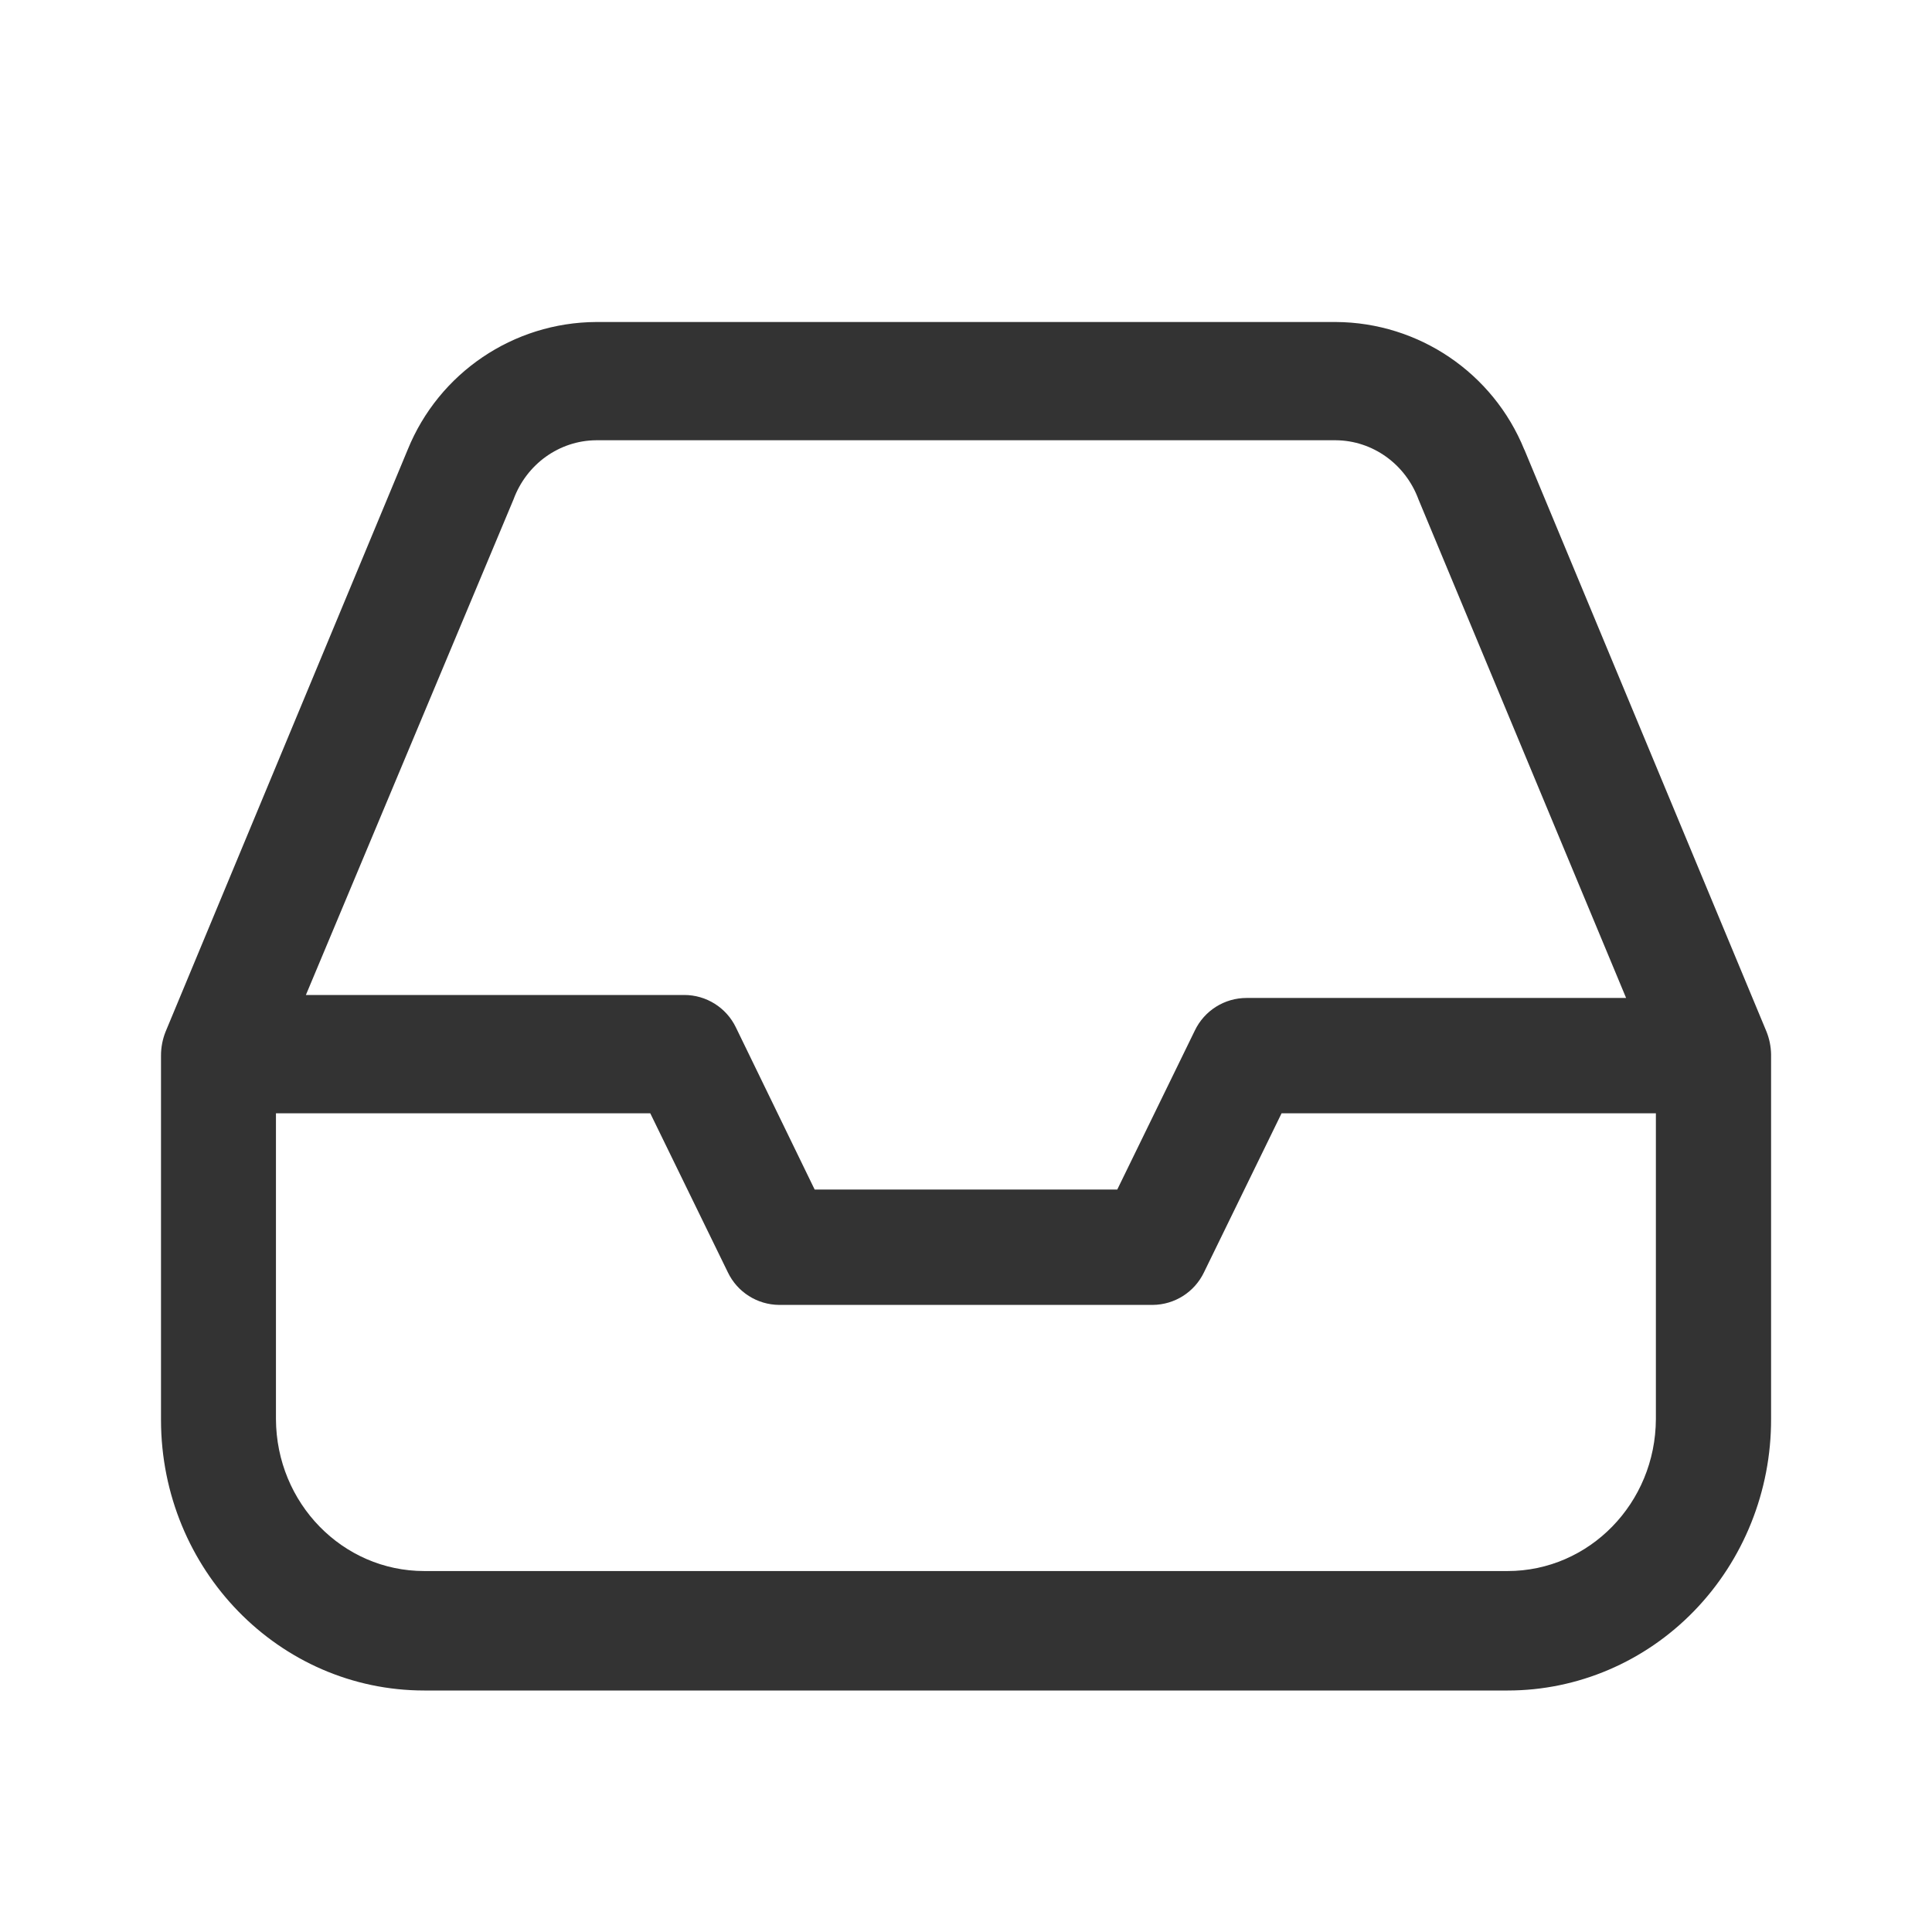
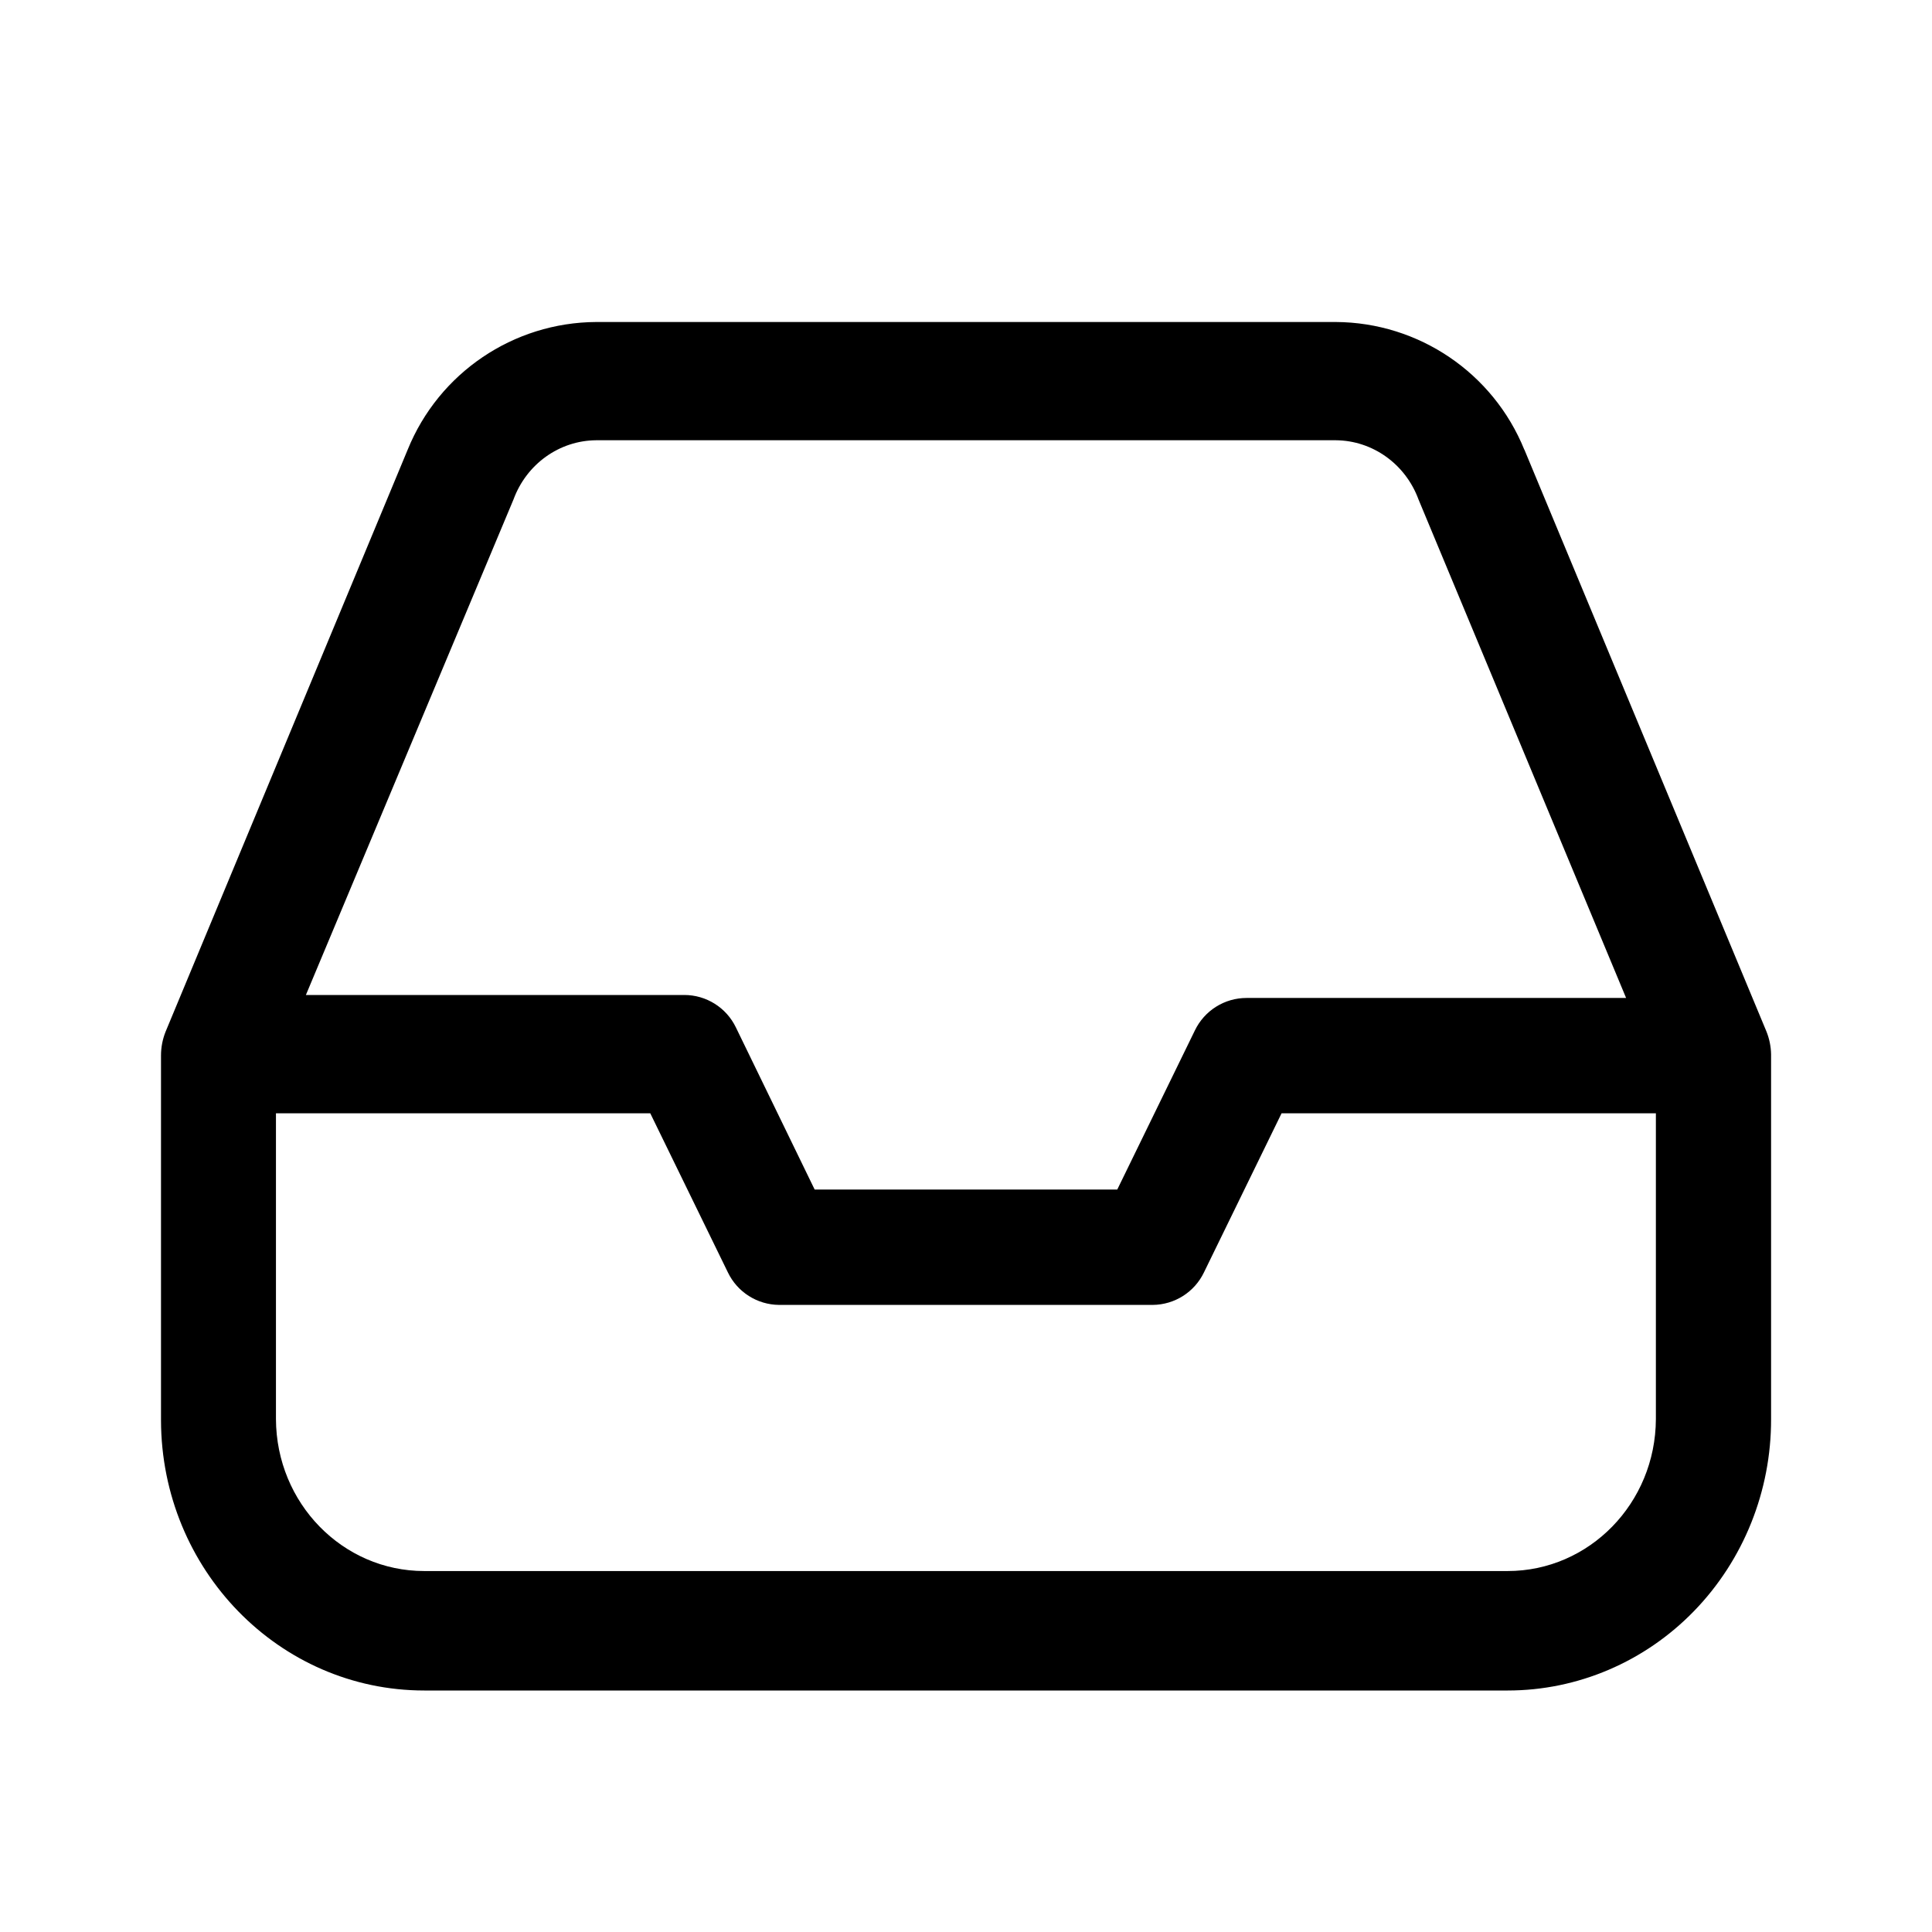
- <svg xmlns="http://www.w3.org/2000/svg" width="24" height="24">
-   <path d="M18.936 5.587A2.542 2.542 0 0 0 16.593 4H7.407a2.542 2.542 0 0 0-2.343 1.587l-3.007 7.229A.798.798 0 0 0 2 13.11v4.533C2.004 19.498 3.467 21 5.271 21H18.73c.868 0 1.702-.356 2.315-.988.614-.633.958-1.49.956-2.384v-4.533a.798.798 0 0 0-.057-.28l-3.007-7.228zm-12.557.617c.162-.44.57-.732 1.028-.735h9.186c.457.003.866.295 1.028.735l2.579 6.193h-4.714a.712.712 0 0 0-.643.404l-.964 1.976H10.12l-.978-2.013a.712.712 0 0 0-.643-.404H3.8l2.579-6.156zm12.35 13.312H5.27c-1.015 0-1.838-.844-1.842-1.888V13.83h4.65l.964 1.976a.712.712 0 0 0 .636.404h4.642a.712.712 0 0 0 .636-.404l.964-1.976h4.65v3.798c-.004 1.044-.827 1.888-1.842 1.888z" fill="#333" fill-rule="nonzero" />
+ <svg xmlns="http://www.w3.org/2000/svg" viewBox="0 0 24 24">
+   <path d="M18.936 5.587A2.542 2.542 0 0 0 16.593 4H7.407a2.542 2.542 0 0 0-2.343 1.587l-3.007 7.229A.798.798 0 0 0 2 13.11v4.533C2.004 19.498 3.467 21 5.271 21H18.73c.868 0 1.702-.356 2.315-.988.614-.633.958-1.49.956-2.384v-4.533a.798.798 0 0 0-.057-.28l-3.007-7.228zm-12.557.617c.162-.44.57-.732 1.028-.735h9.186c.457.003.866.295 1.028.735l2.579 6.193h-4.714a.712.712 0 0 0-.643.404l-.964 1.976H10.12l-.978-2.013a.712.712 0 0 0-.643-.404H3.8l2.579-6.156zm12.35 13.312H5.27c-1.015 0-1.838-.844-1.842-1.888V13.83h4.65l.964 1.976a.712.712 0 0 0 .636.404h4.642a.712.712 0 0 0 .636-.404l.964-1.976h4.65v3.798c-.004 1.044-.827 1.888-1.842 1.888z" stroke="none" fill-rule="nonzero" />
</svg>
